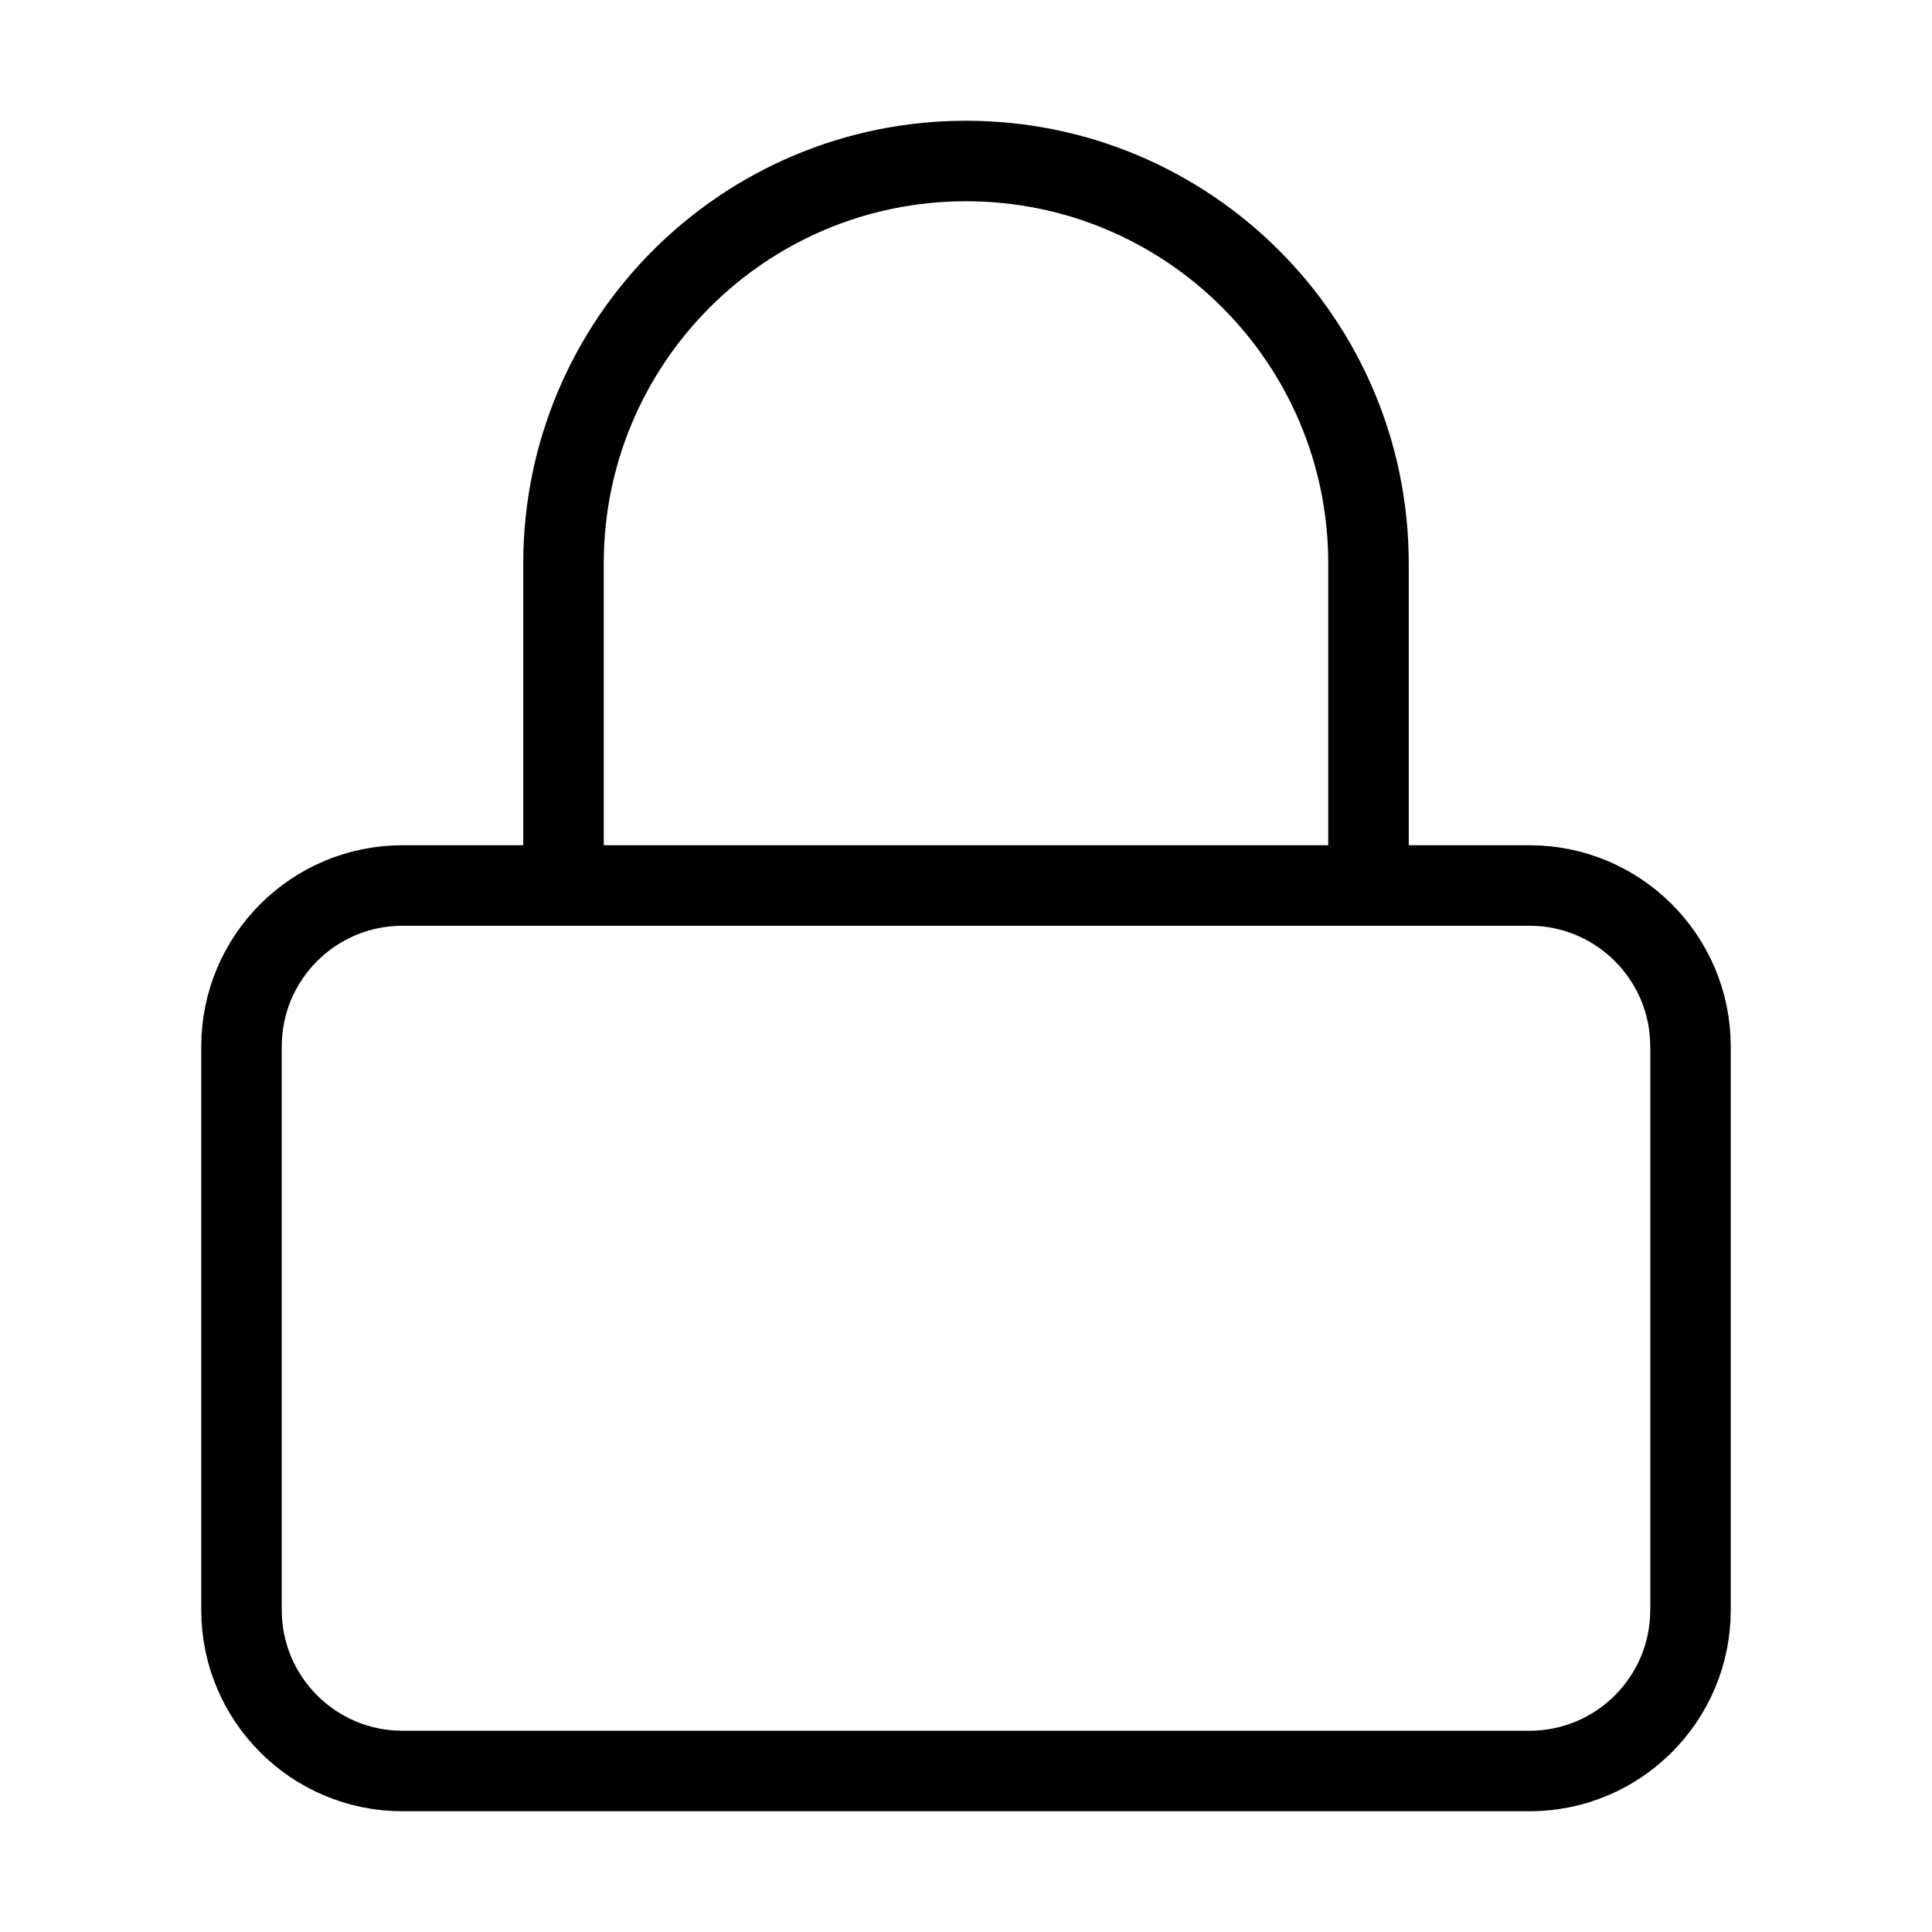
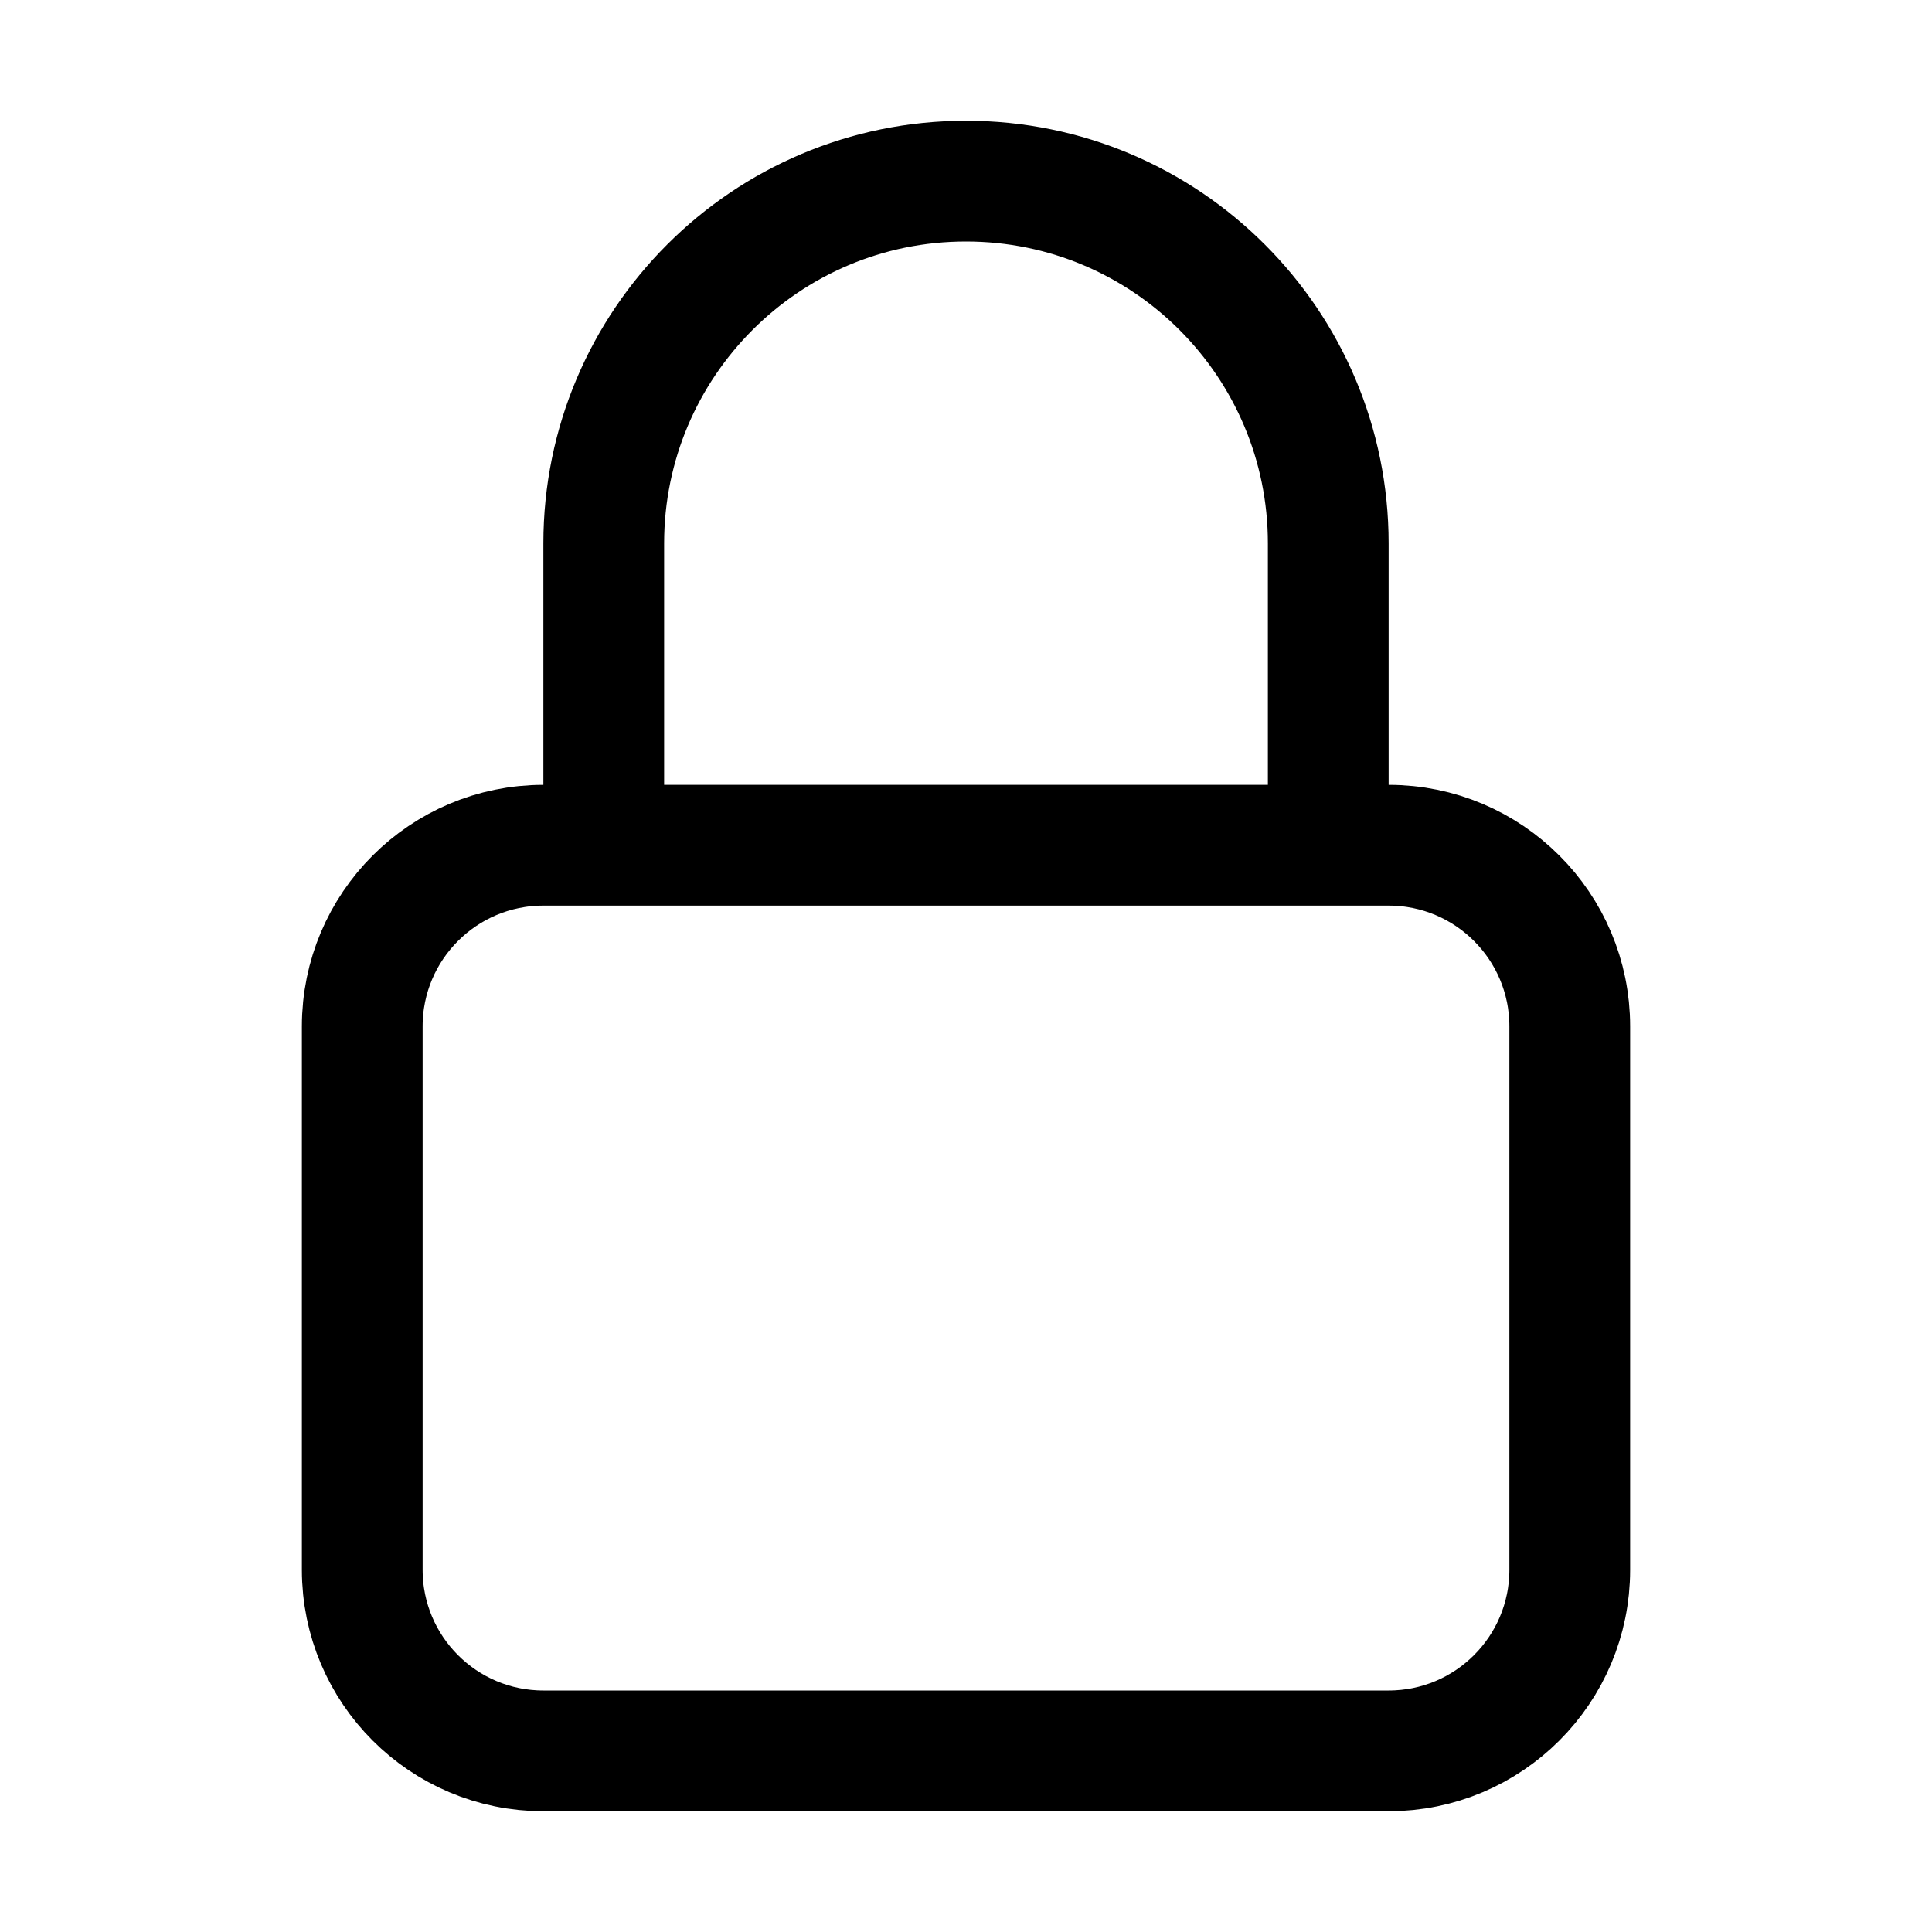
- <svg xmlns="http://www.w3.org/2000/svg" width="18" height="18" viewBox="0 0 24 24" fill="none" stroke="currentColor" strokeWidth="2" strokeLinecap="round" strokeLinejoin="round" className="">
-   <rect x="3" y="11" width="18" height="11" rx="2" ry="2" />
-   <path d="M7 11V7a5 5 0 0 1 10 0v4" />
+ <svg xmlns="http://www.w3.org/2000/svg" fill="none" viewBox="0 0 24 24" stroke-width="1.5" stroke="currentColor" class="size-6">
+   <path stroke-linecap="round" stroke-linejoin="round" d="M16.5 10.5V6.75a4.5 4.5 0 1 0-9 0v3.75m-.75 11.25h10.5a2.25 2.25 0 0 0 2.25-2.25v-6.75a2.25 2.25 0 0 0-2.25-2.25H6.75a2.25 2.25 0 0 0-2.25 2.25v6.75a2.25 2.25 0 0 0 2.25 2.25Z" />
</svg>
